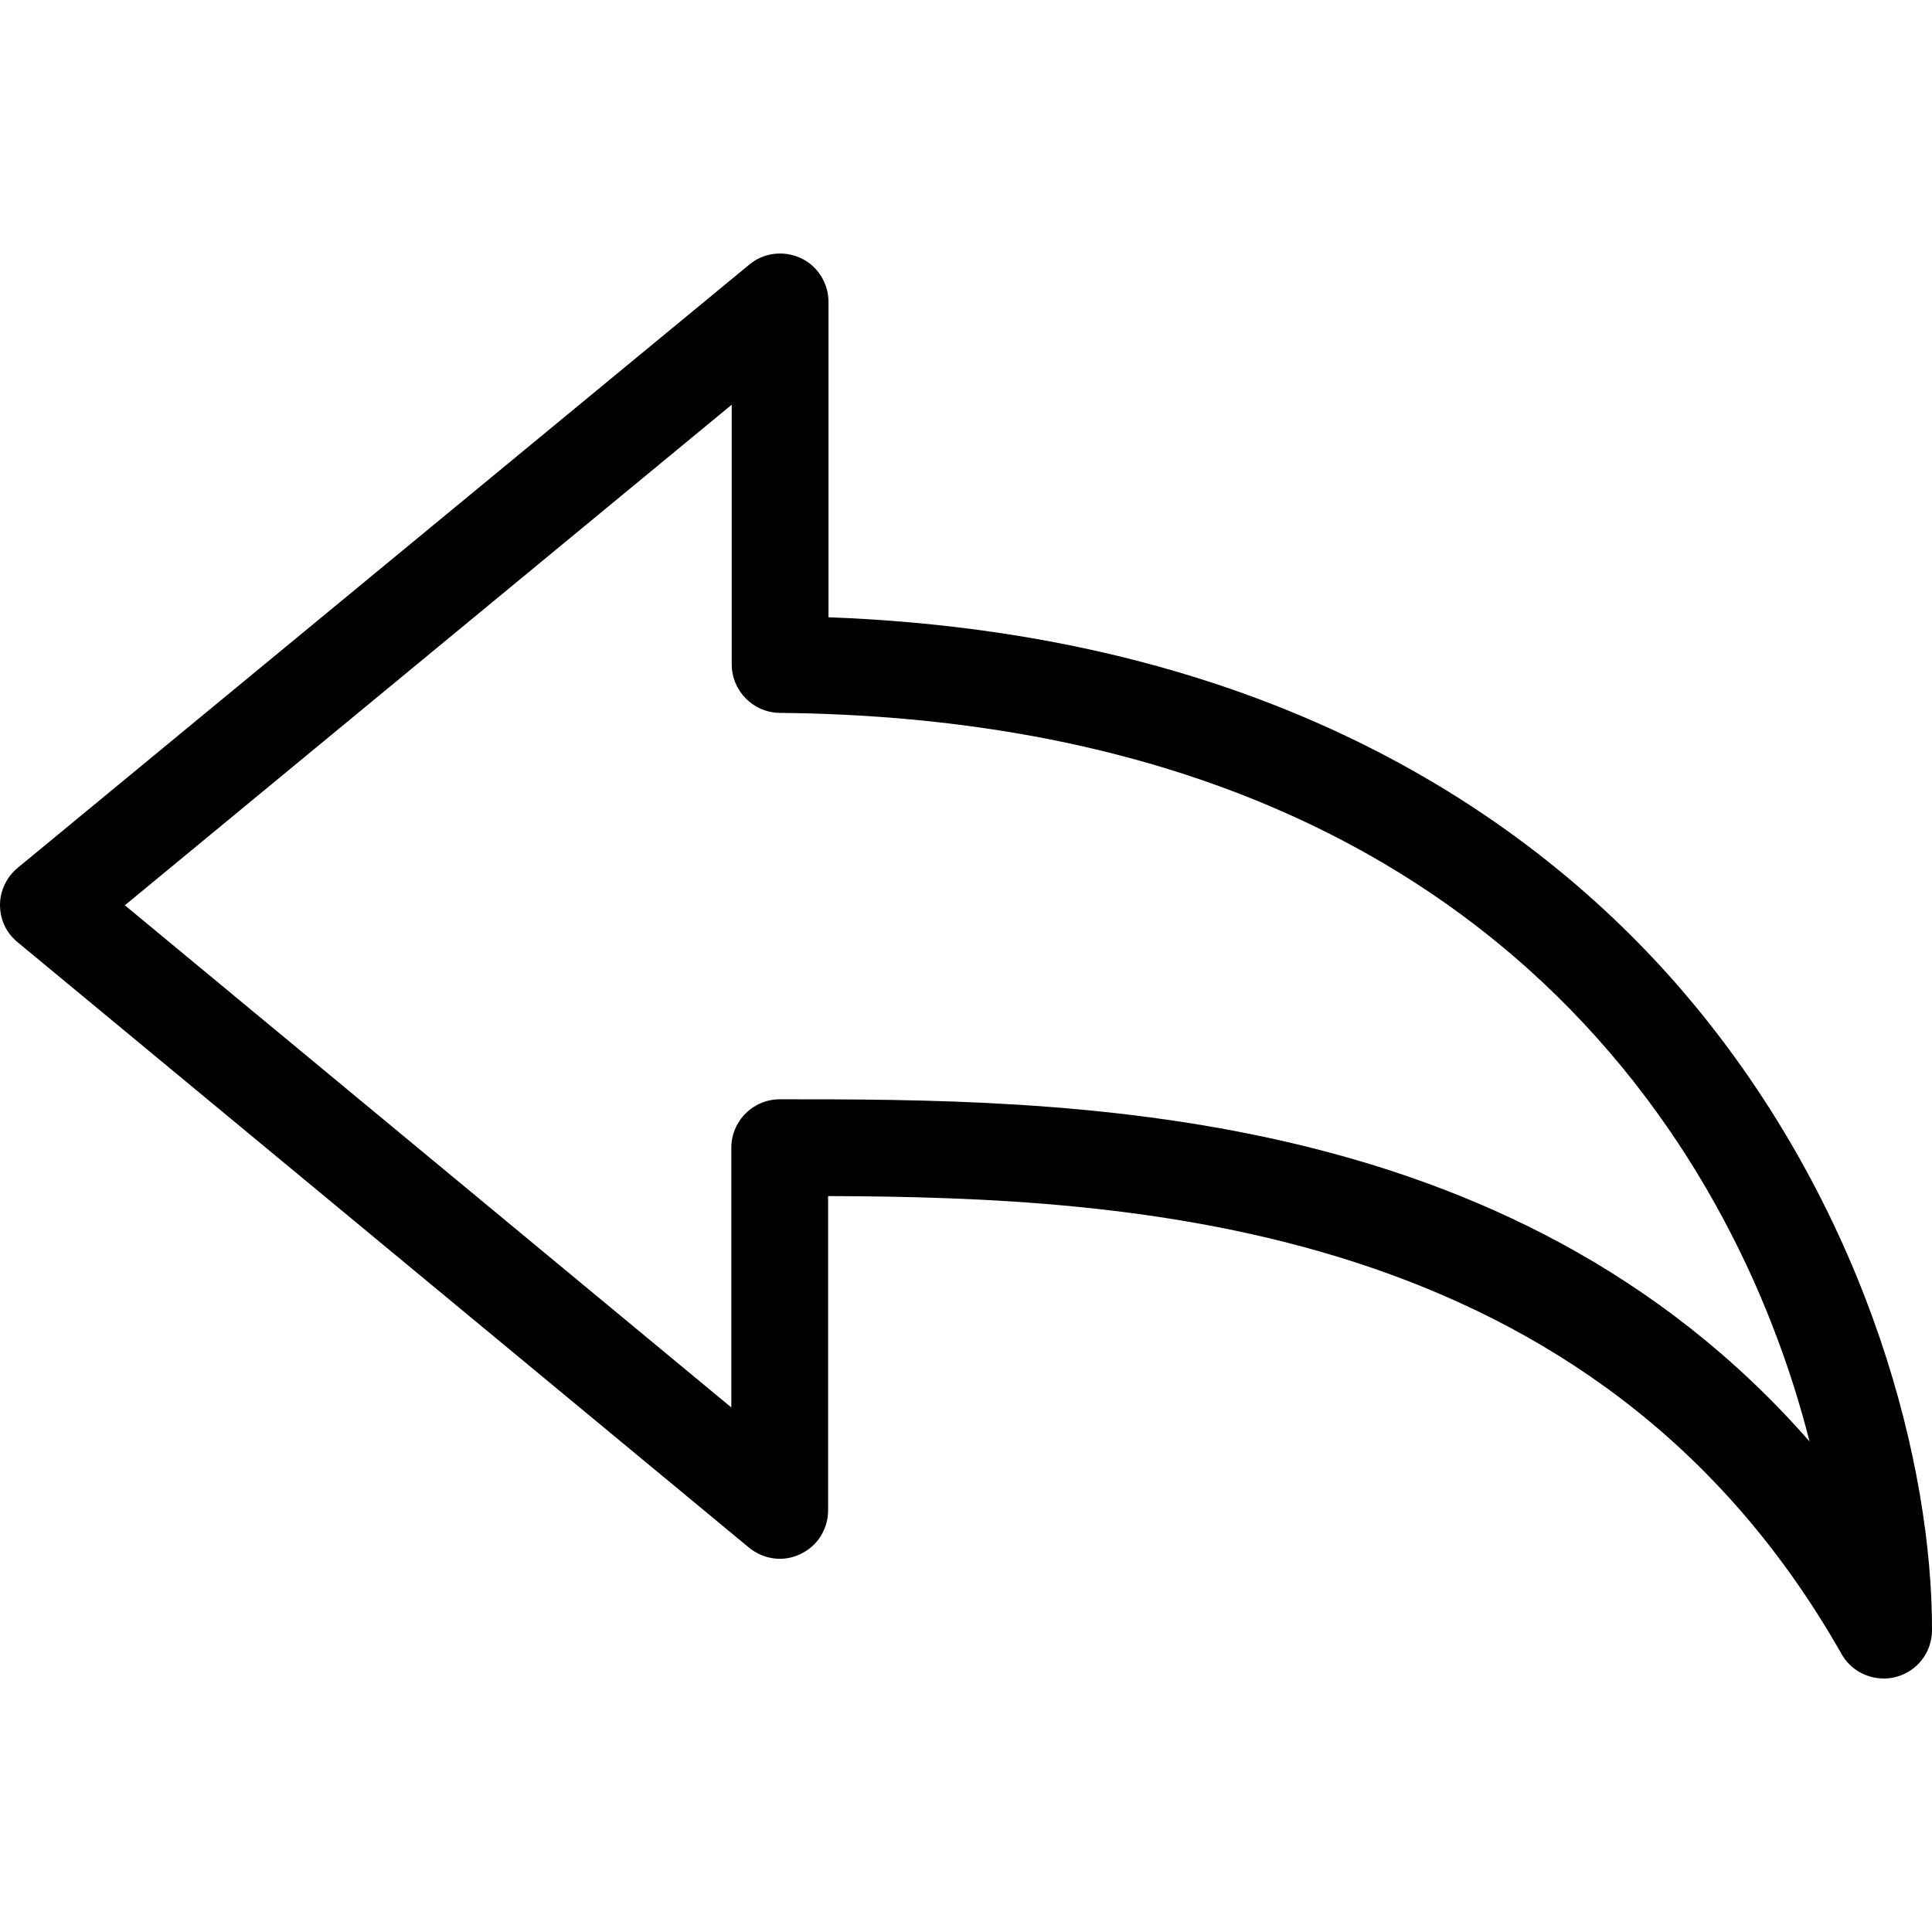
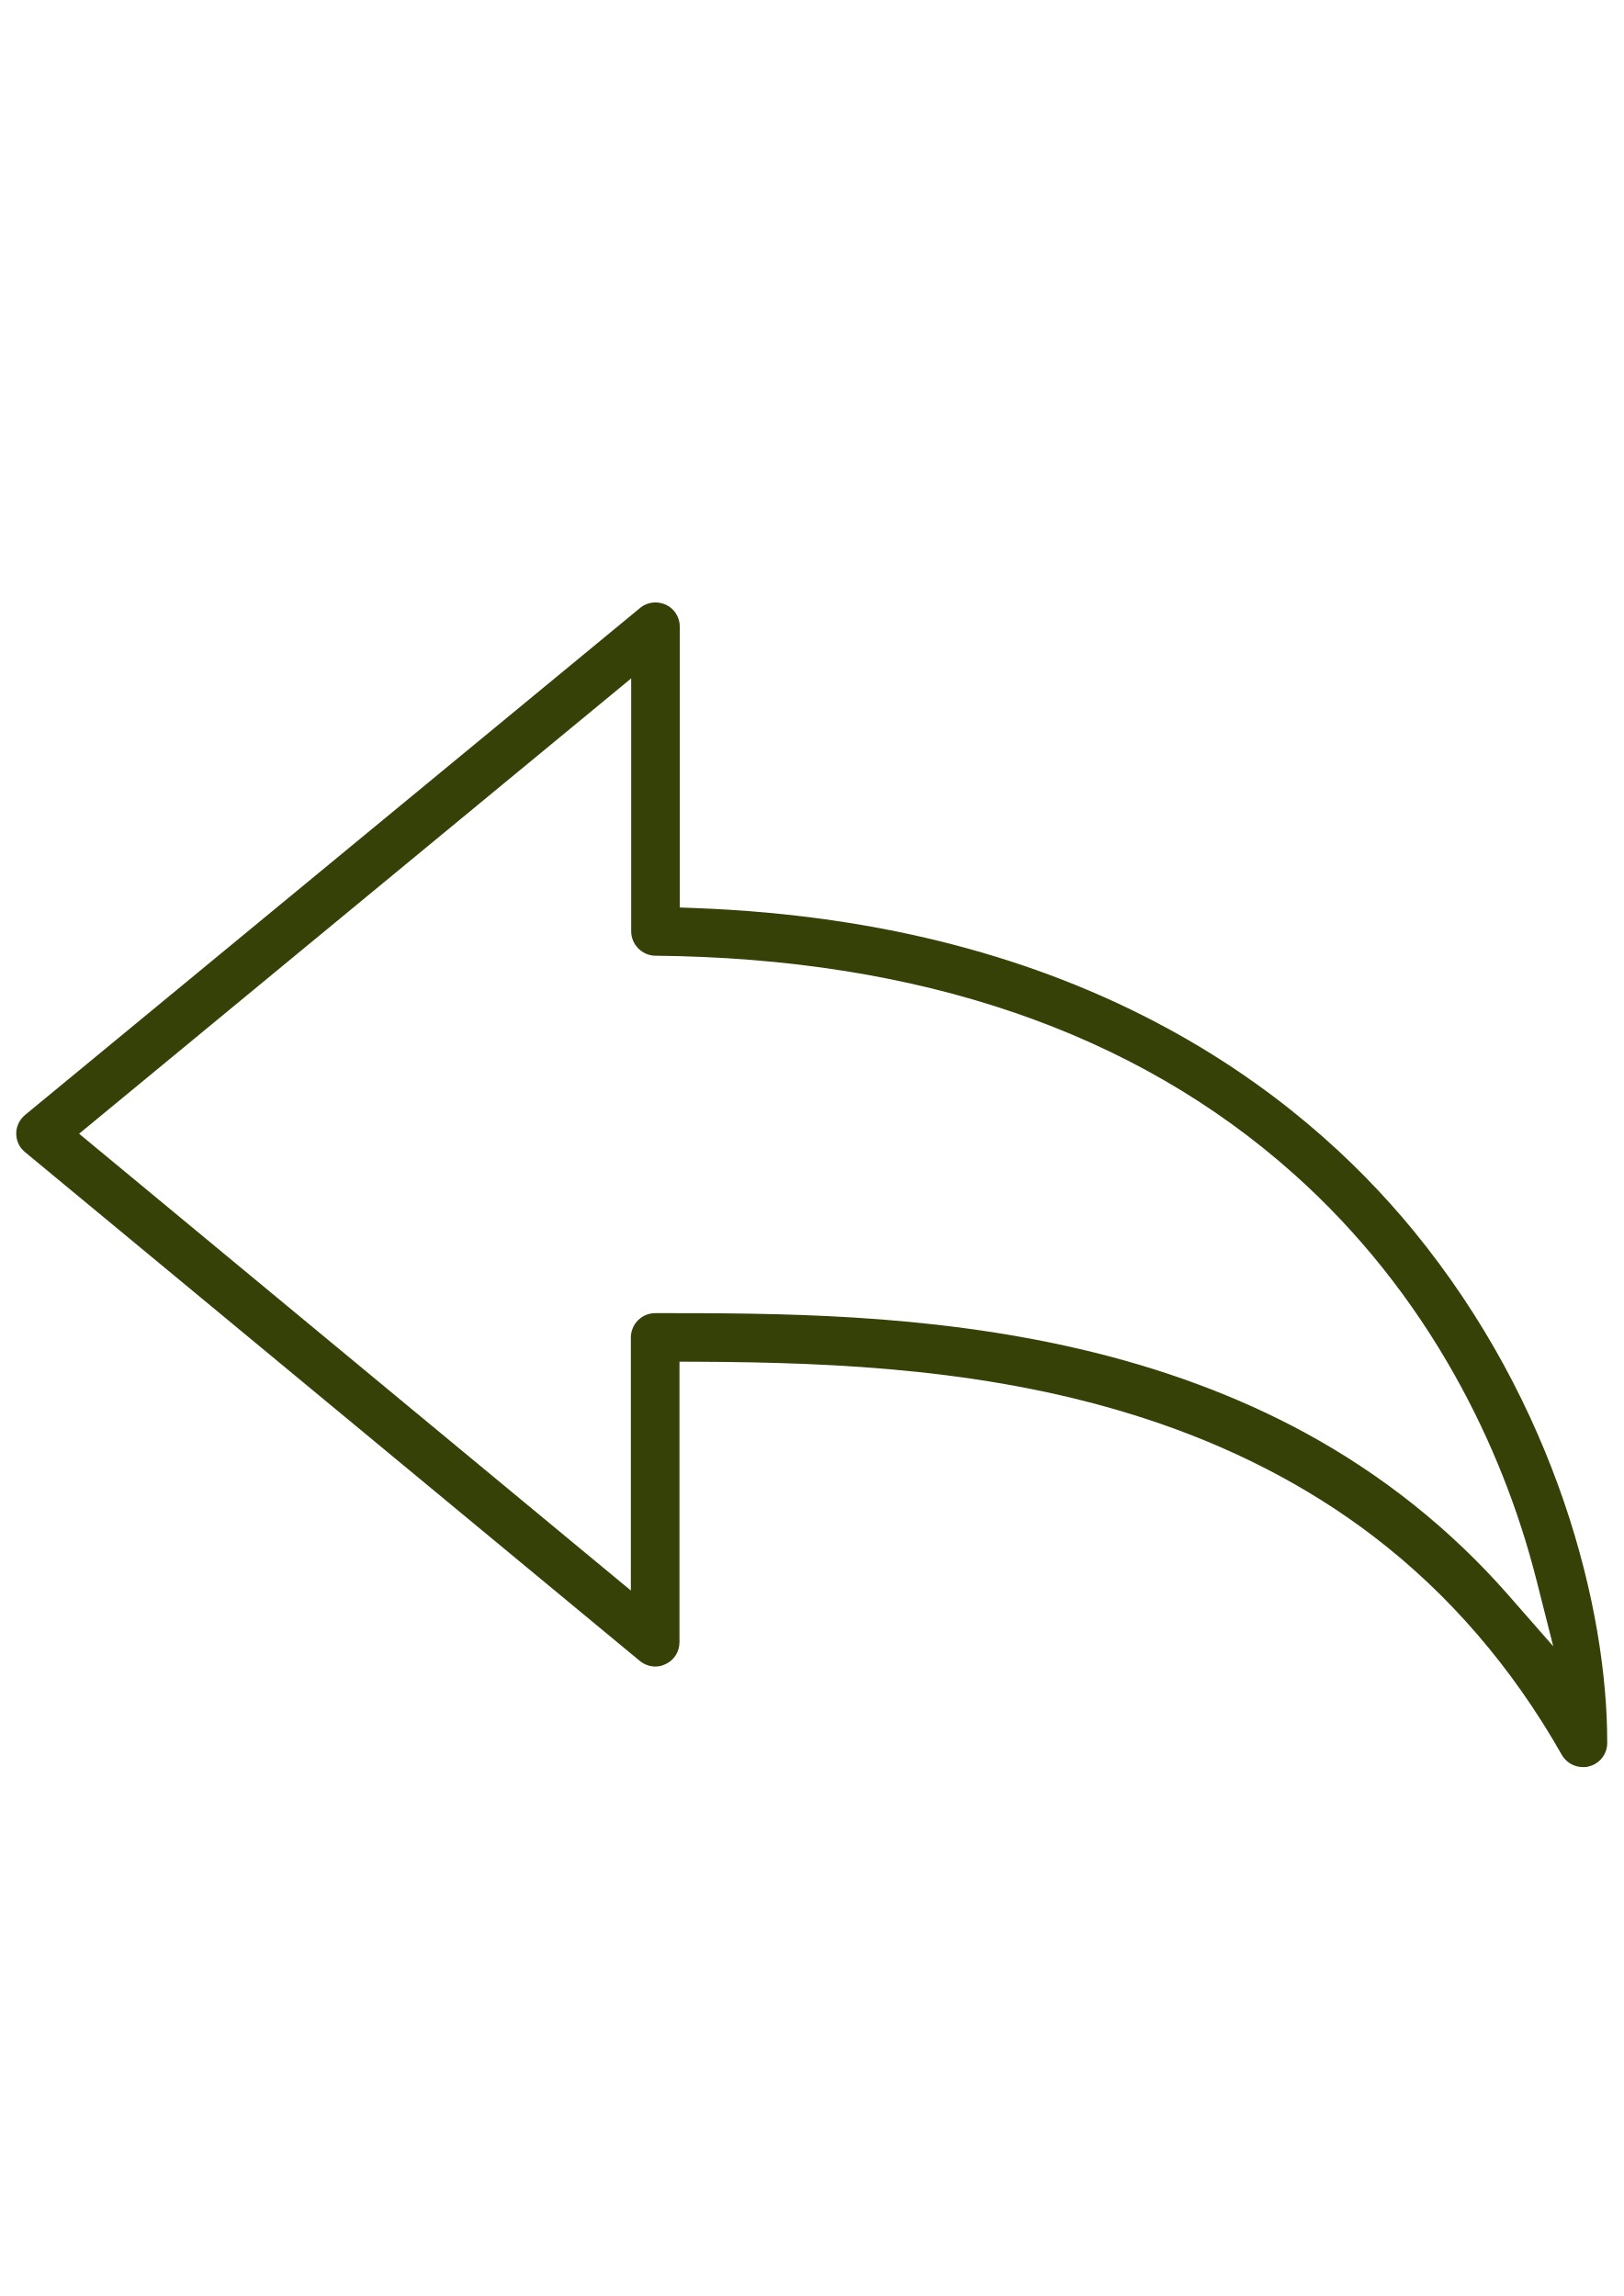
- <svg xmlns="http://www.w3.org/2000/svg" version="1.1" id="Capa_1" x="0px" y="0px" viewBox="0 0 489 489" style="enable-background:new 0 0 489 489;" xml:space="preserve">
-   <g>
-     <path d="M429.4,255.033c-35.4-43.1-102.1-94.4-219.7-98.8v-79.8c0-4.7-2.7-9.1-7-11.1s-9.4-1.4-13,1.6L4.5,219.633   c-2.8,2.3-4.5,5.8-4.5,9.4c0,3.7,1.6,7.1,4.4,9.4l185.2,153.3c3.7,3,8.7,3.7,13,1.6c4.3-2,7-6.3,7-11.1v-79.5   c76.8,0.3,194.2,6,256.5,115.9c2.2,3.9,6.3,6.2,10.7,6.2c1,0,2.1-0.1,3.1-0.4c5.4-1.4,9.1-6.3,9.1-11.8   C489.1,371.533,473.4,308.633,429.4,255.033z M197.4,278.233L197.4,278.233c-3.3,0-6.4,1.3-8.7,3.6s-3.6,5.4-3.6,8.7v65.7   l-153.5-127.1l153.6-126.7v65.7c0,6.7,5.4,12.2,12.1,12.3c176,1.7,241.6,109,260.7,184.4   C382.2,278.333,268.7,278.233,197.4,278.233z" />
-   </g>
-   <g>
- </g>
-   <g>
- </g>
-   <g>
- </g>
-   <g>
- </g>
-   <g>
- </g>
-   <g>
- </g>
-   <g>
- </g>
-   <g>
- </g>
-   <g>
- </g>
-   <g>
- </g>
-   <g>
- </g>
-   <g>
- </g>
-   <g>
- </g>
-   <g>
- </g>
-   <g>
- </g>
+ <svg xmlns="http://www.w3.org/2000/svg" version="1.2" baseProfile="tiny" id="Capa_1" x="0px" y="0px" width="595.279px" height="841.891px" viewBox="0 0 595.279 841.891" xml:space="preserve">
+   <path fill="#354106" d="M589.23,639.104c0.119-48.845-18.52-123.884-71.189-188.046c-41.844-50.945-121.447-112.787-263.037-118.084  l-5.775-0.216v-5.78v-97.144c0-3.476-1.982-6.645-5.053-8.072c-1.207-0.562-2.549-0.859-3.879-0.859  c-2.066,0-4.045,0.701-5.574,1.975L9.245,408.786c-2.066,1.697-3.294,4.242-3.294,6.813c0,2.713,1.124,5.131,3.165,6.807  L234.56,609.018c1.648,1.331,3.666,2.063,5.682,2.063c1.289,0,2.537-0.291,3.711-0.863l0.051-0.025l0.051-0.023  c3.115-1.449,5.051-4.542,5.051-8.072v-96.778v-6.023l6.023,0.023c52.885,0.206,109.424,2.869,164.576,20.806  c31.438,10.225,59.582,24.718,83.652,43.079c27.738,21.159,51.025,48.158,69.217,80.246c1.57,2.783,4.559,4.506,7.805,4.506  c1.107,0,1.76-0.146,2.051-0.233l0.109-0.032l0.109-0.028C586.523,646.656,589.23,643.137,589.23,639.104z M552.98,584.869  c-21.123-24.104-46.236-44.149-74.641-59.577c-24.561-13.338-52.441-23.678-82.875-30.73  c-56.389-13.068-111.182-13.068-155.211-13.068c-2.4,0-4.654,0.932-6.346,2.625c-1.693,1.693-2.627,3.947-2.627,6.349v79.979v12.758  l-9.826-8.137L34.592,420.343L29,415.713l5.601-4.62l186.984-154.237l9.816-8.099v12.727v79.979c0,4.875,3.957,8.901,8.82,8.974  c96.98,0.937,175.793,27.894,234.215,80.121c23.426,20.94,43.283,45.811,59.023,73.918c13.158,23.495,23.199,48.717,29.85,74.965  l6.133,24.214L552.98,584.869z" />
</svg>
